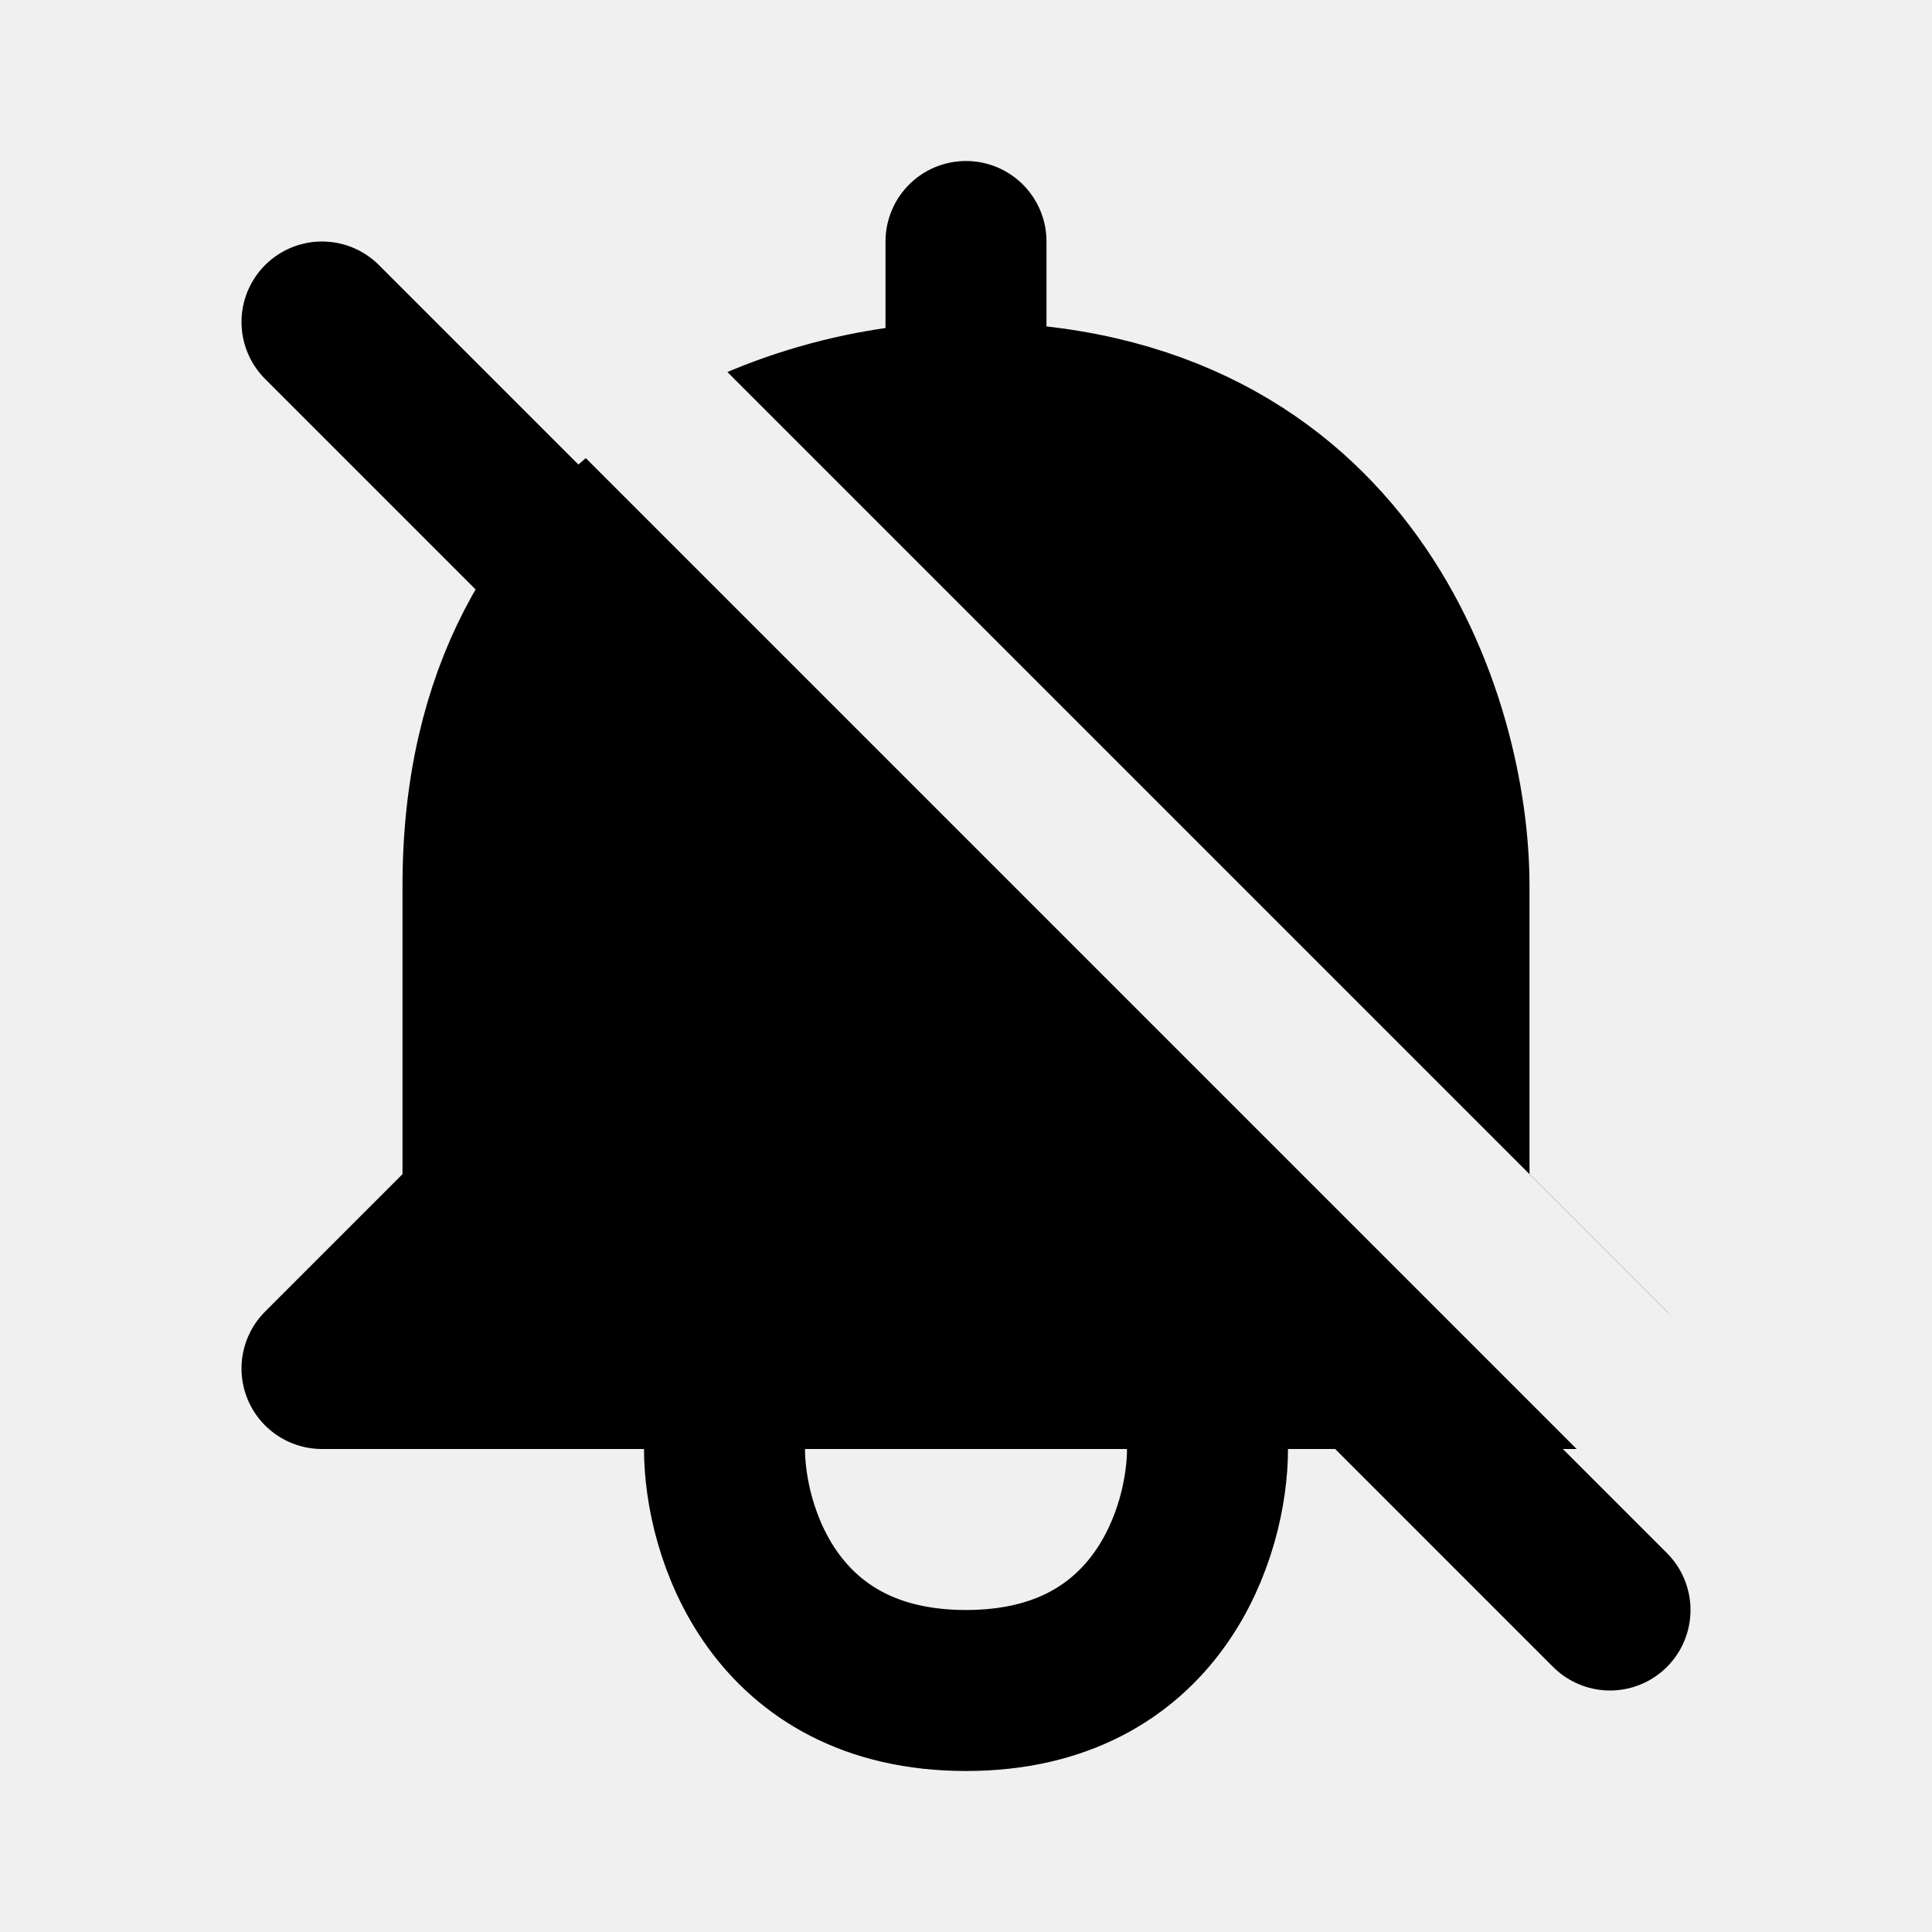
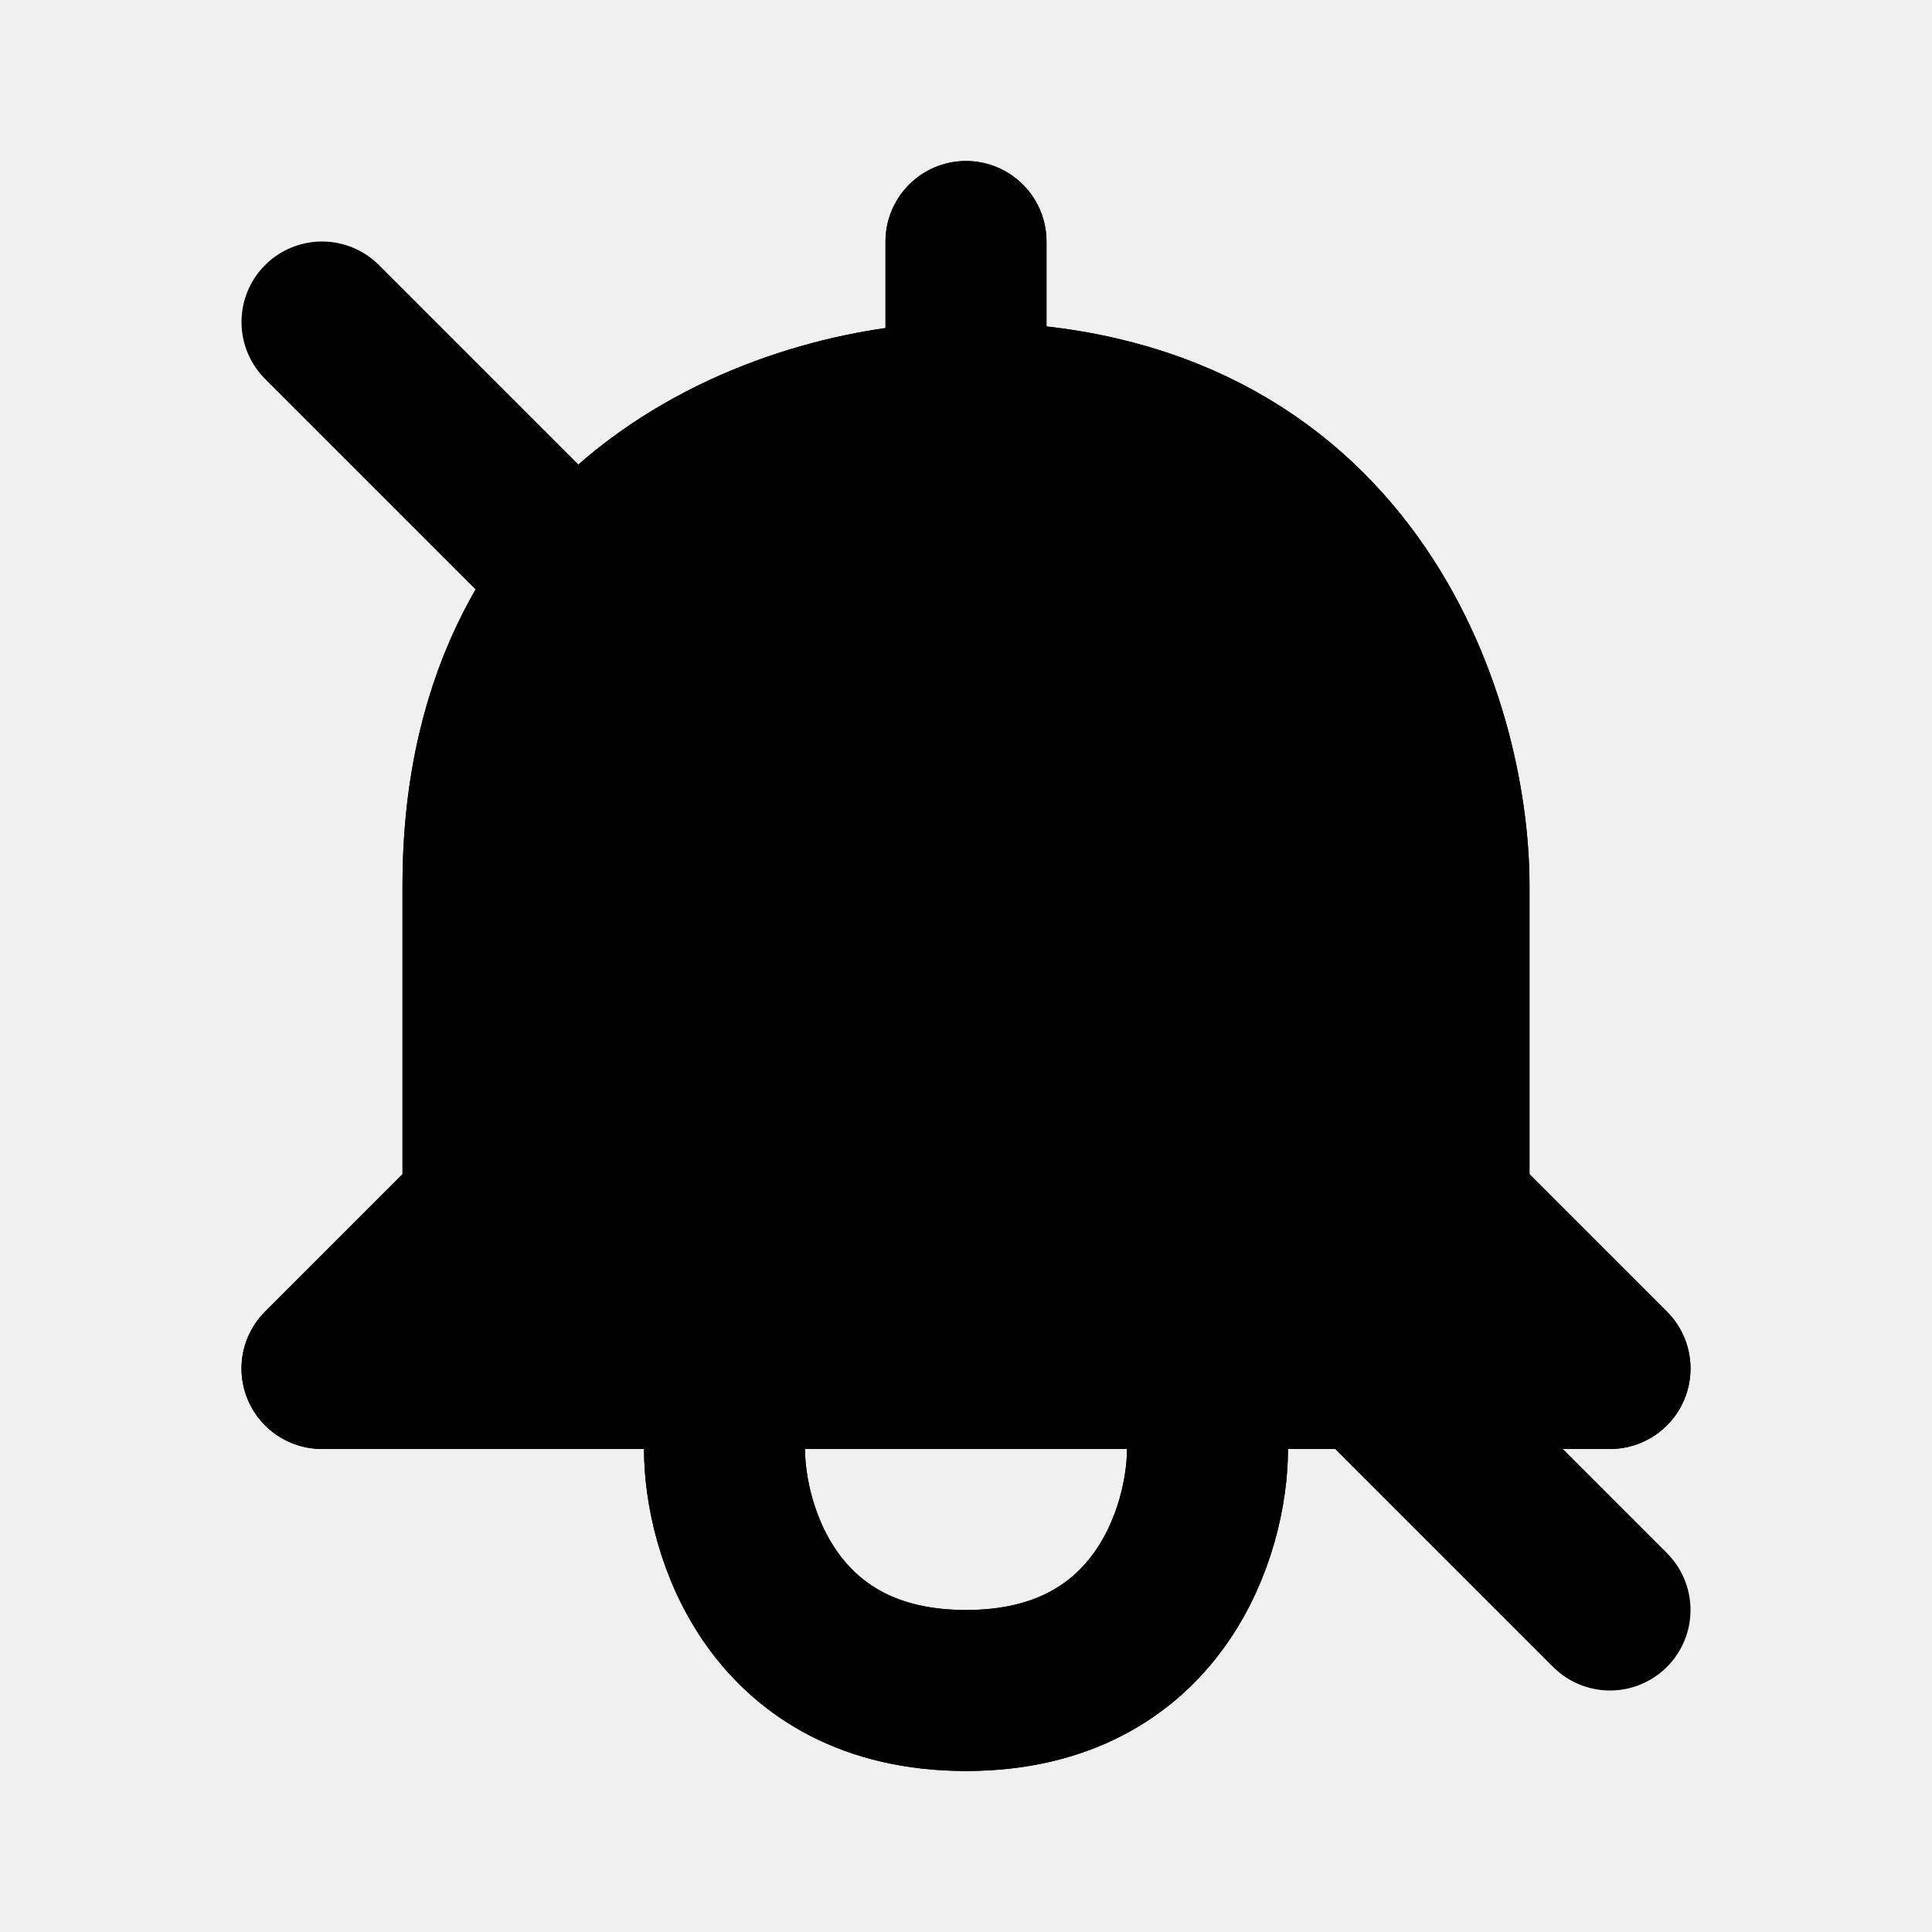
<svg xmlns="http://www.w3.org/2000/svg" viewBox="0 0 24 24" fill="none">
-   <mask id="bell-off-slash-mask">
-     <rect width="24" height="24" fill="white" />
-     <path d="M5.5 2.5 L21.5 18.5" stroke="black" stroke-width="2" stroke-linecap="round" />
-   </mask>
-   <g mask="url(#bell-off-slash-mask)">
+   <g style="clip-path:polygon(18.4% 0,100% 0,100% 81.6%)">
+     <rect width="24" height="24" fill="none" />
+     <path fill="currentColor" d="M6 11c0-4.8 4-6 6-6 4.8 0 6 4 6 6v4l2 2H4l2-2v-4z" />
+     <path stroke="currentColor" stroke-linecap="round" stroke-linejoin="round" stroke-width="2" d="M12 5c-2 0-6 1.2-6 6v4l-2 2h16l-2-2v-4c0-2-1.2-6-6-6zm0 0V3M9 18c0 1 .6 3 3 3s3-2 3-3" />
+   </g>
+   <g style="clip-path:polygon(0 0,6.6% 0,100% 93.4%,100% 100%,0 100%)">
+     <rect width="24" height="24" fill="none" />
    <path fill="currentColor" d="M6 11c0-4.8 4-6 6-6 4.8 0 6 4 6 6v4l2 2H4l2-2v-4z" />
    <path stroke="currentColor" stroke-linecap="round" stroke-linejoin="round" stroke-width="2" d="M12 5c-2 0-6 1.2-6 6v4l-2 2h16l-2-2v-4c0-2-1.2-6-6-6zm0 0V3M9 18c0 1 .6 3 3 3s3-2 3-3" />
  </g>
  <path stroke="currentColor" stroke-linecap="round" stroke-linejoin="round" stroke-width="2" d="M4 4l16 16" />
</svg>
